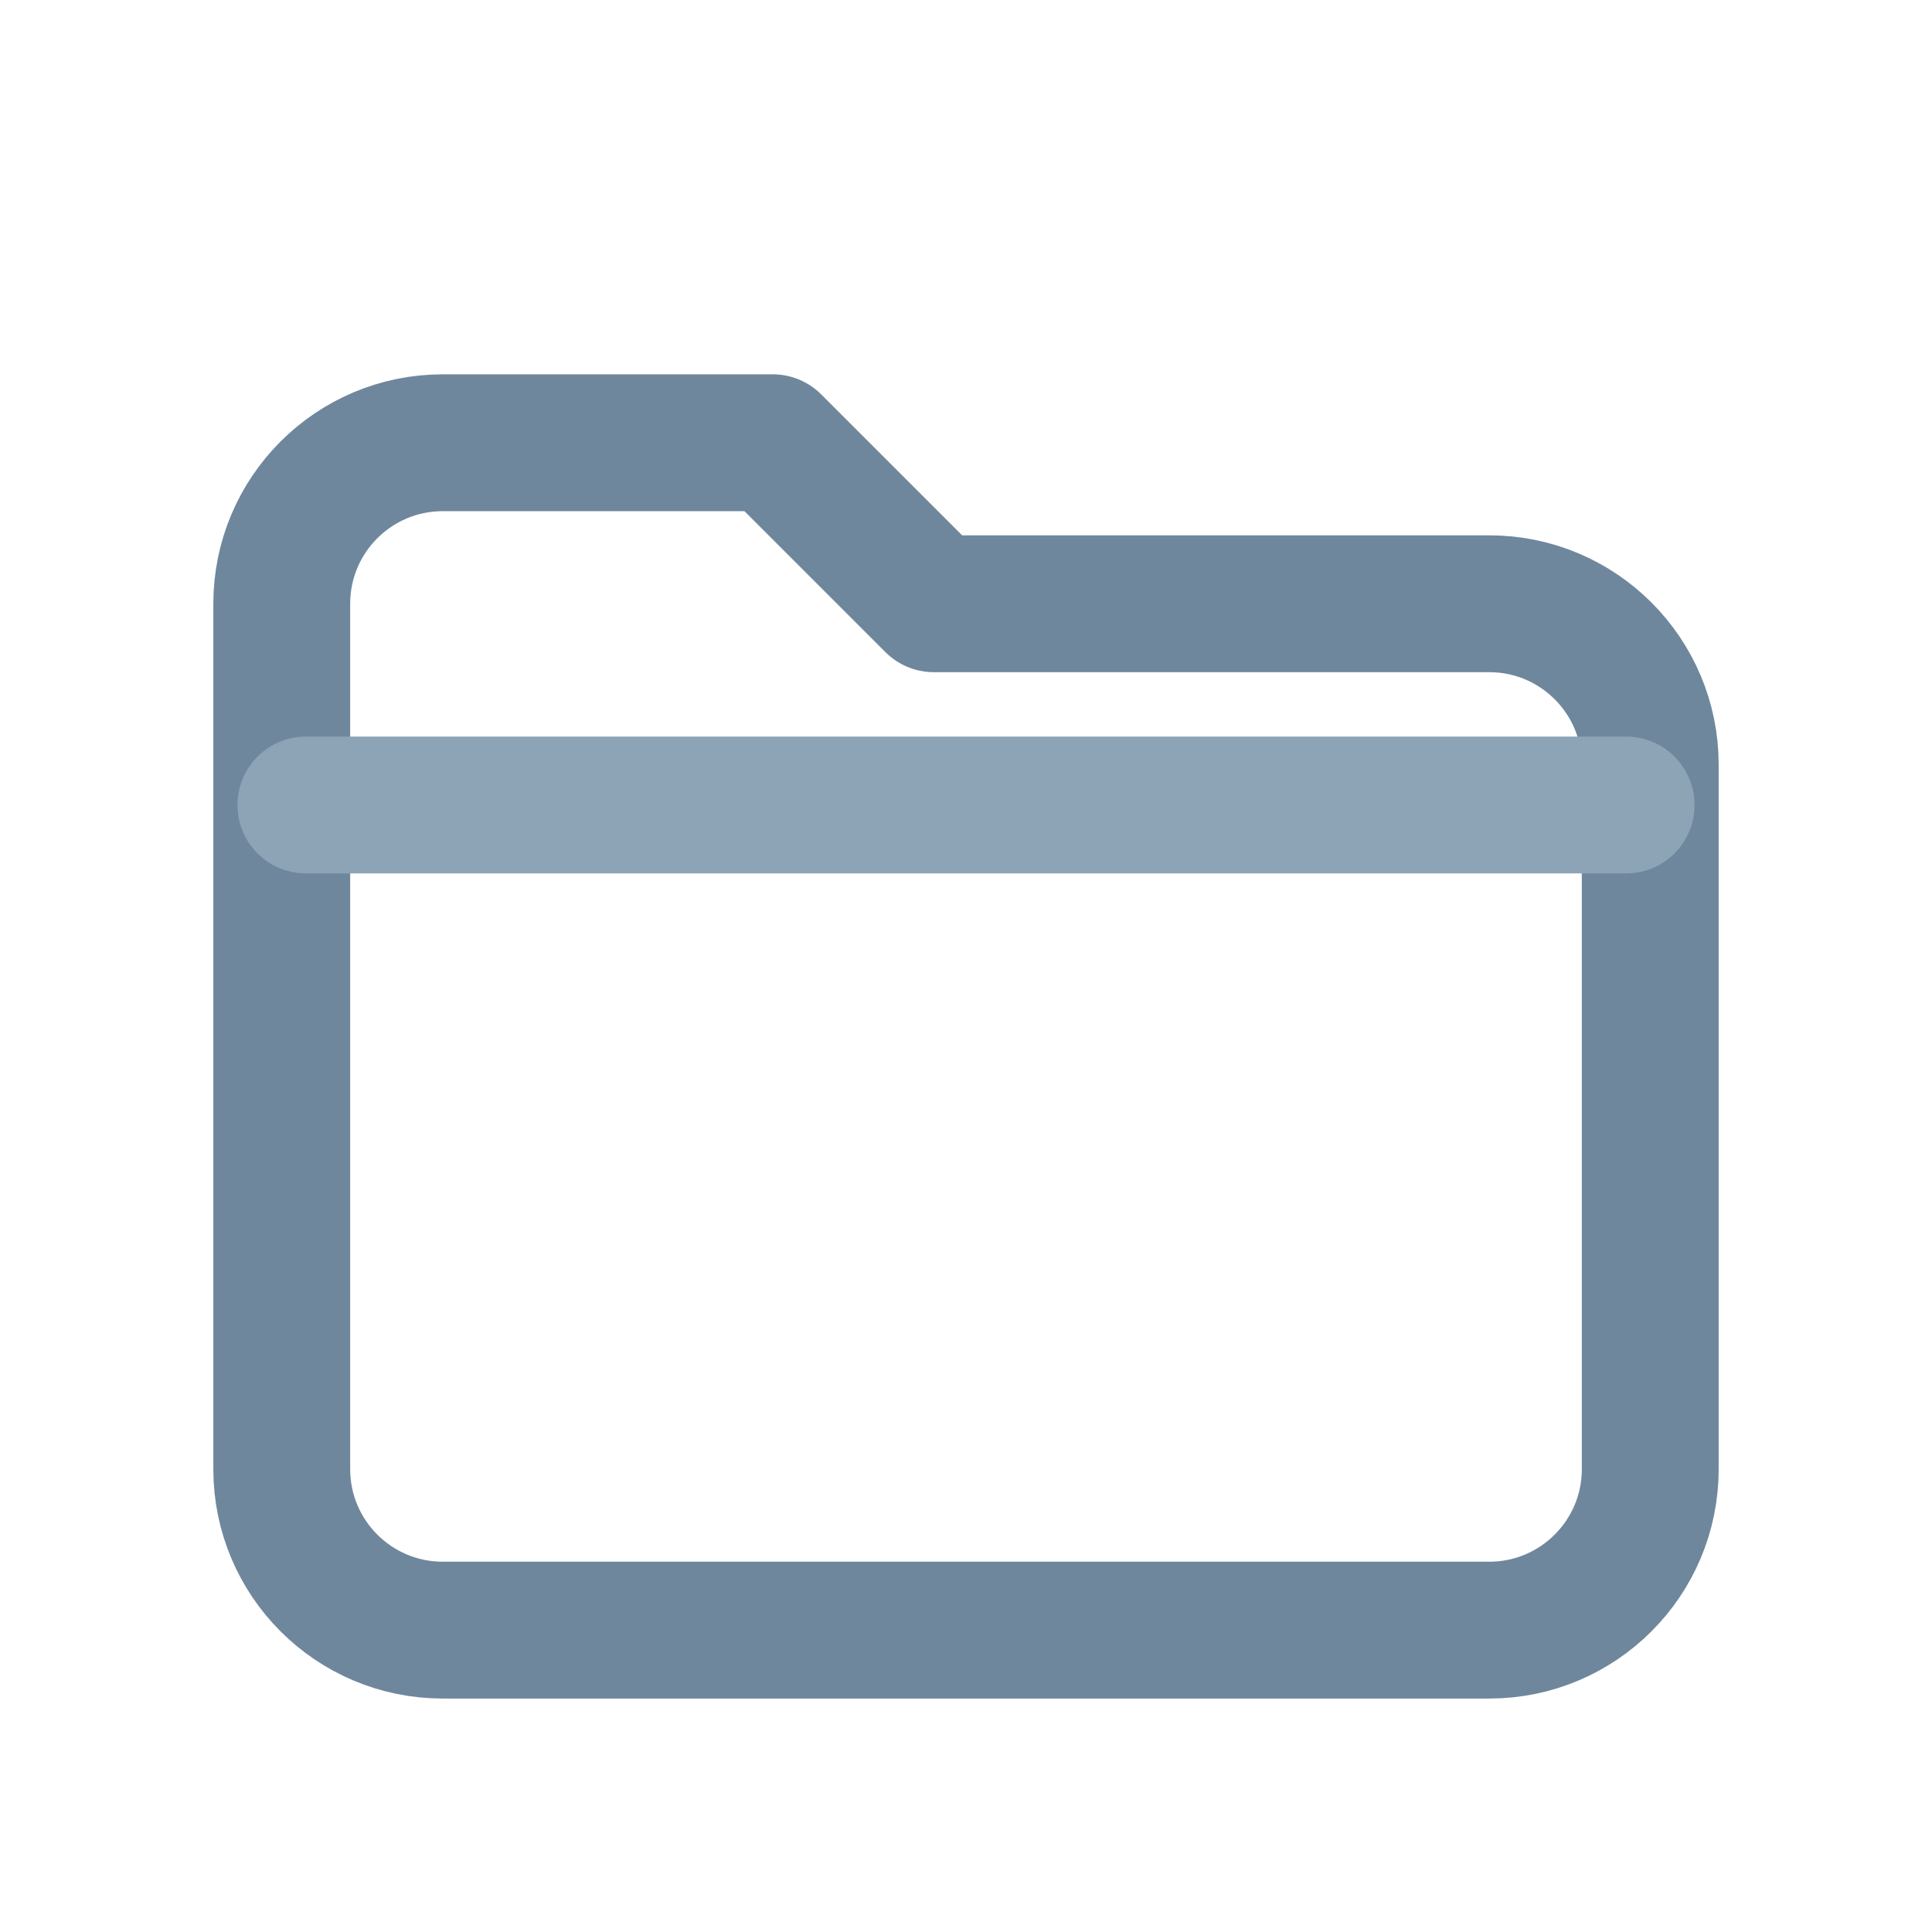
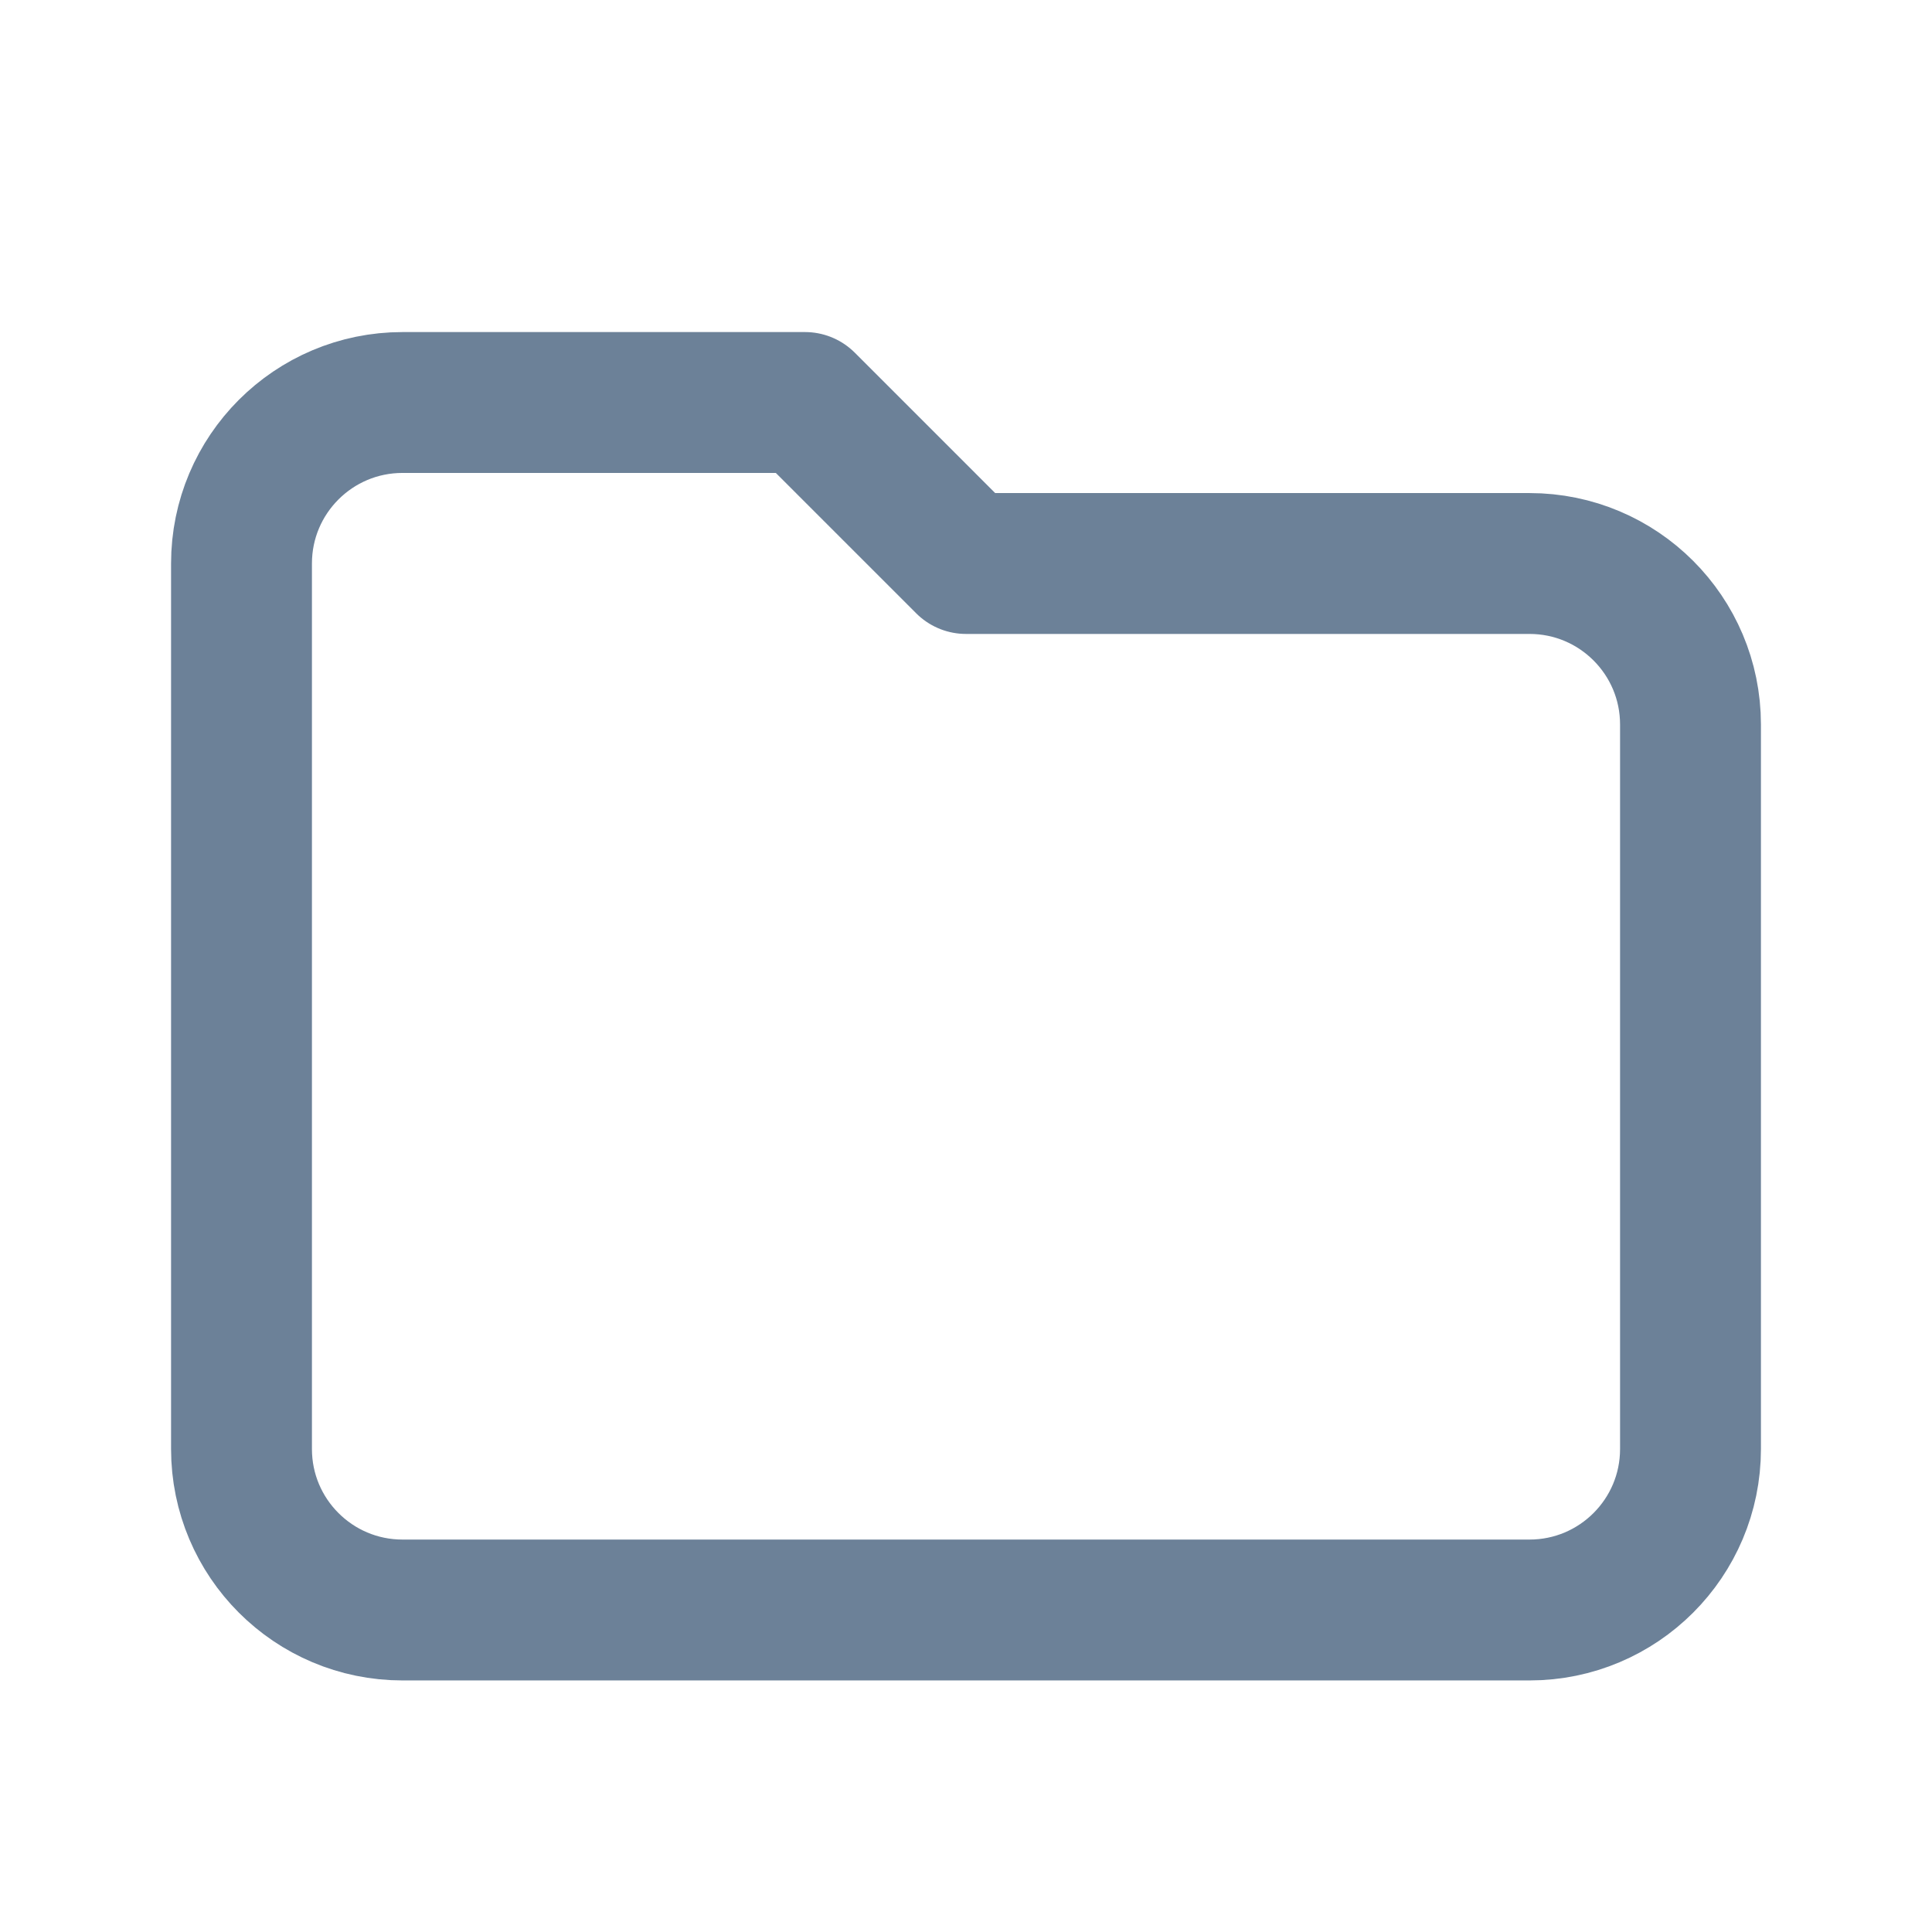
- <svg xmlns="http://www.w3.org/2000/svg" width="24" height="24" viewBox="0 0 24 24" fill="none" stroke-linecap="round" stroke-linejoin="round" stroke-width="1.7">
-   <path stroke="#6F879D" d="M3.5 7.5a2 2 0 0 1 2-2h4.1l2 2h6.9a2 2 0 0 1 2 2v8.75a2 2 0 0 1-2 2h-13a2 2 0 0 1-2-2Z" />
-   <path stroke="#8DA4B7" d="M3.8 10h16.4" />
+ <svg xmlns="http://www.w3.org/2000/svg" width="24" height="24" viewBox="0 0 24 24" fill="none" stroke="#6c8198" stroke-width="1.75" stroke-linecap="round" stroke-linejoin="round">
+   <path d="M3 7a2 2 0 0 1 2-2h5l2 2h7a2 2 0 0 1 2 2v9a2 2 0 0 1-2 2H5a2 2 0 0 1-2-2Z" />
</svg>
